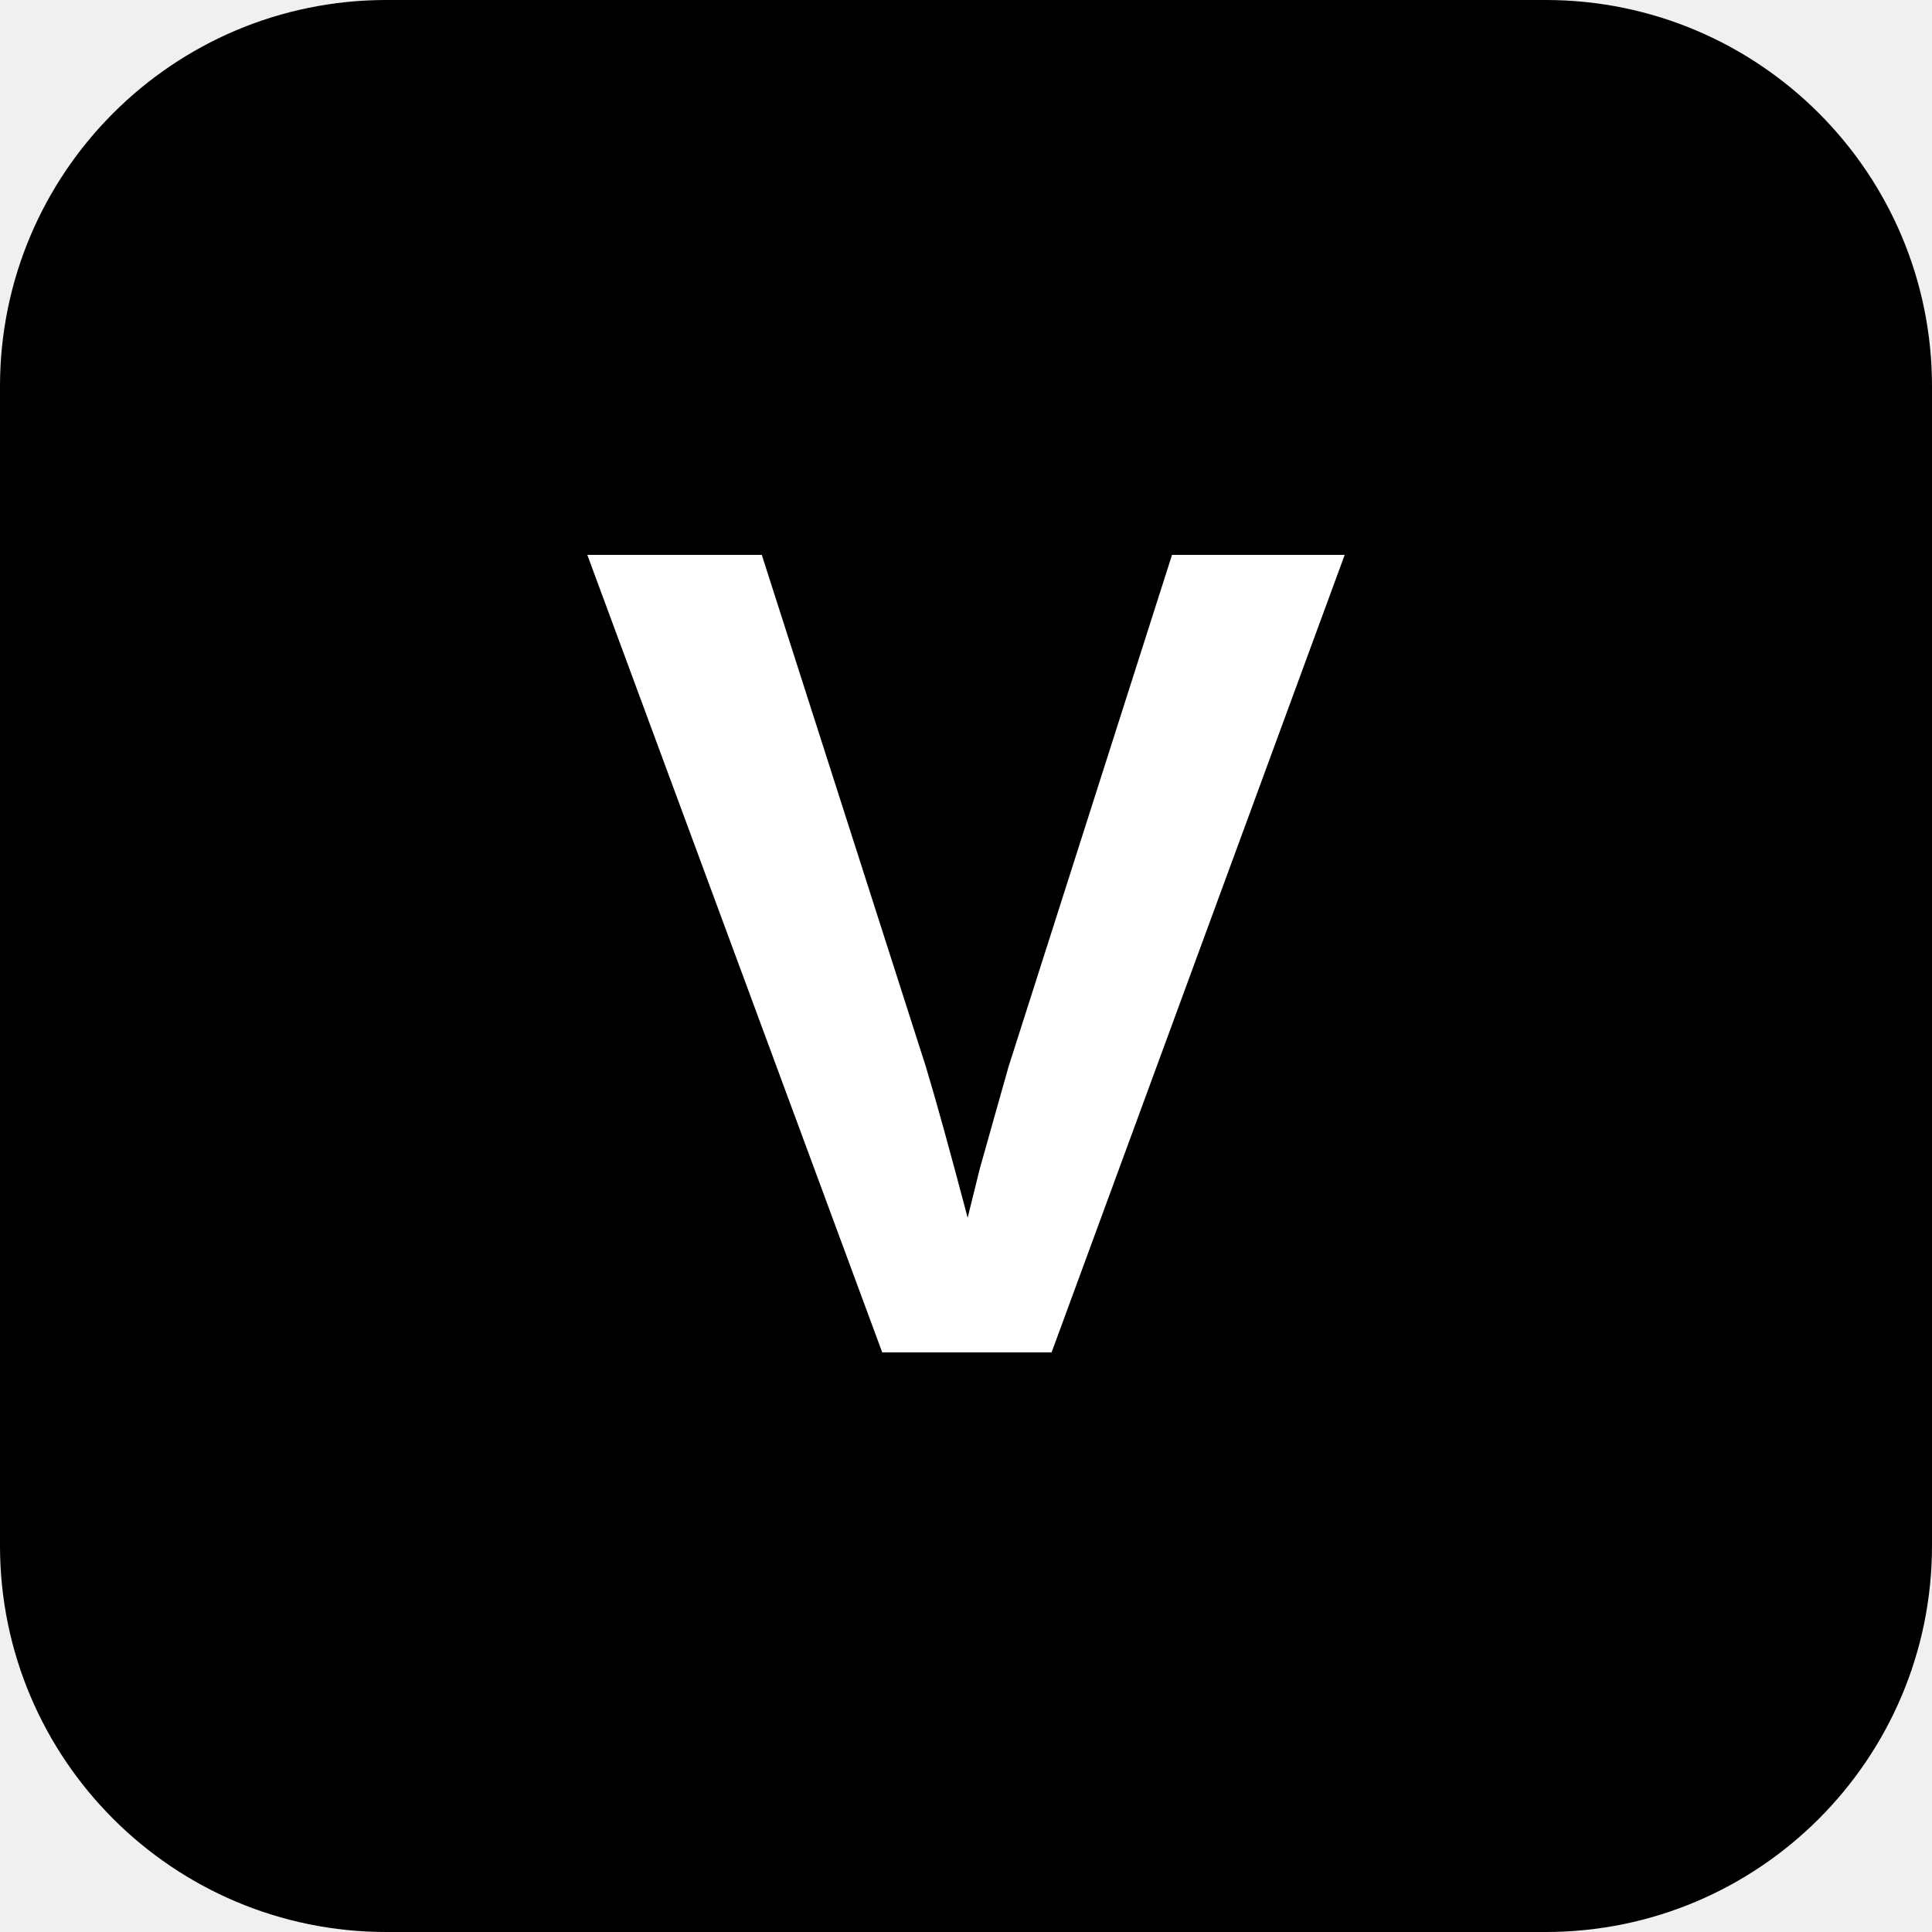
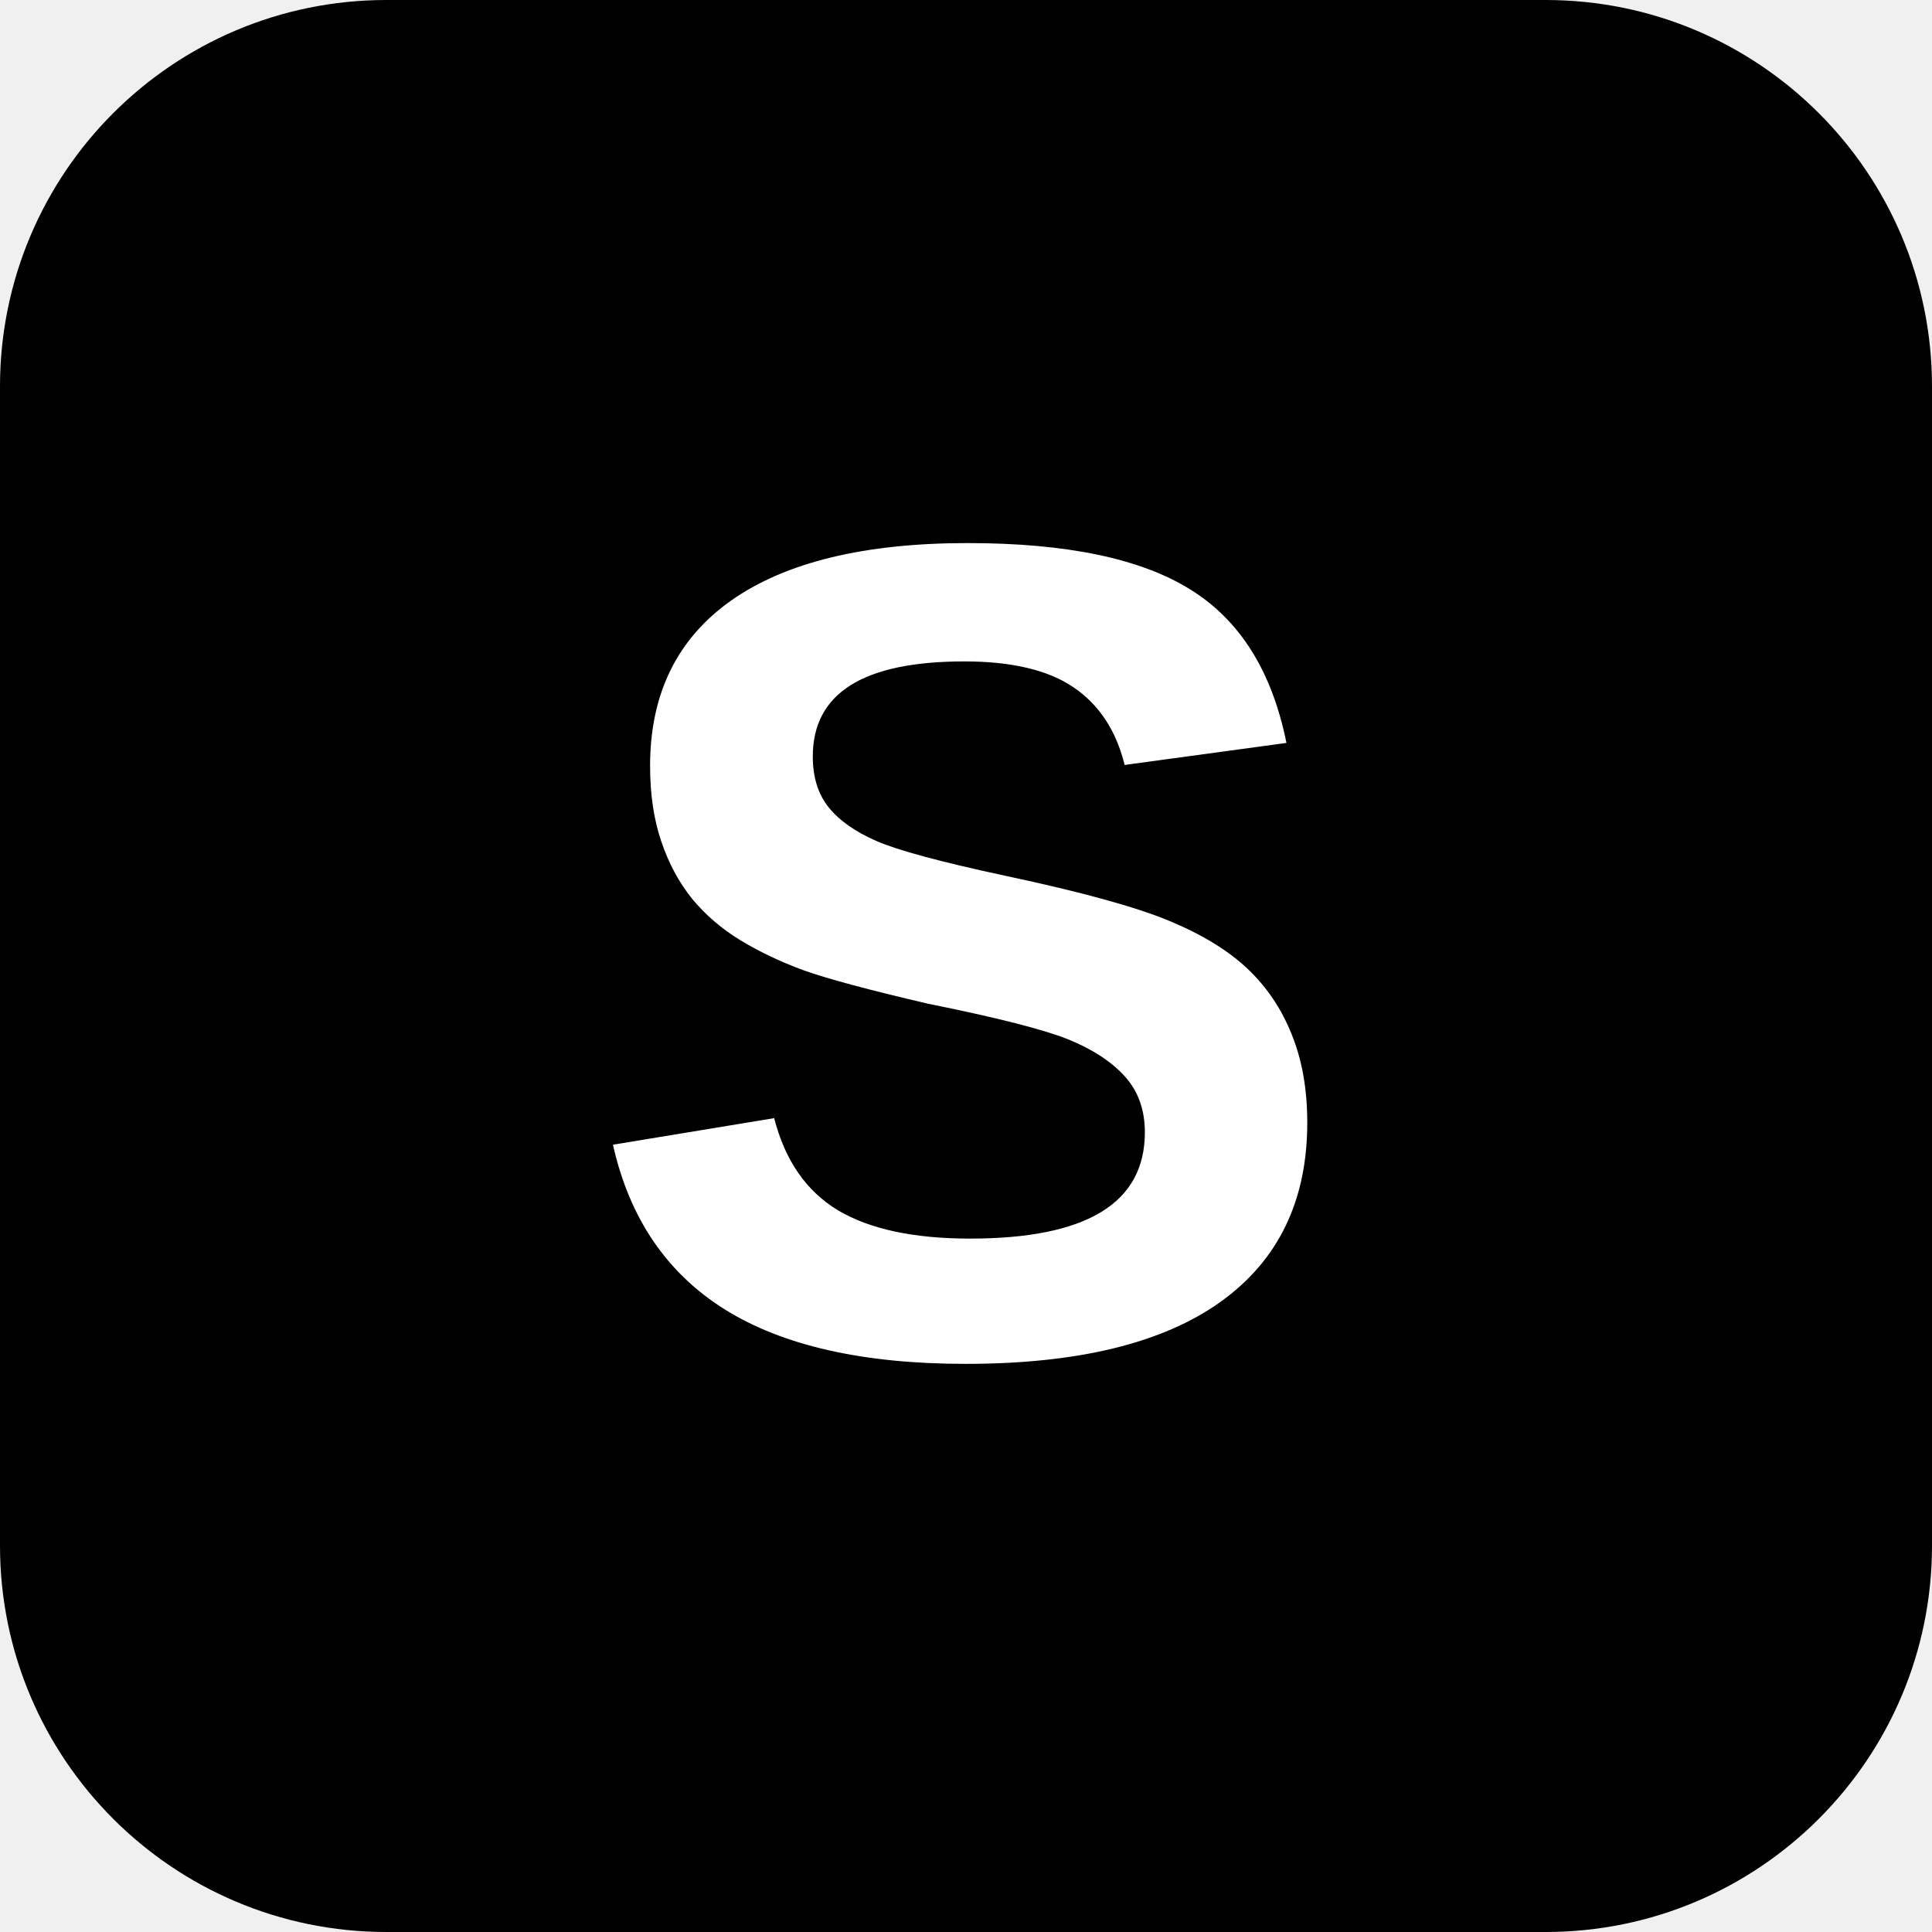
<svg xmlns="http://www.w3.org/2000/svg" viewBox="0 0 100 100">
  <rect width="100" height="100" rx="20" fill="#000000" />
-   <text x="50" y="70" font-family="Arial, sans-serif" font-size="60" font-weight="bold" fill="#ffffff" text-anchor="middle">V</text>
+   <text x="50" y="70" font-family="Arial, sans-serif" font-size="60" font-weight="bold" fill="#ffffff" text-anchor="middle">S</text>
</svg>
